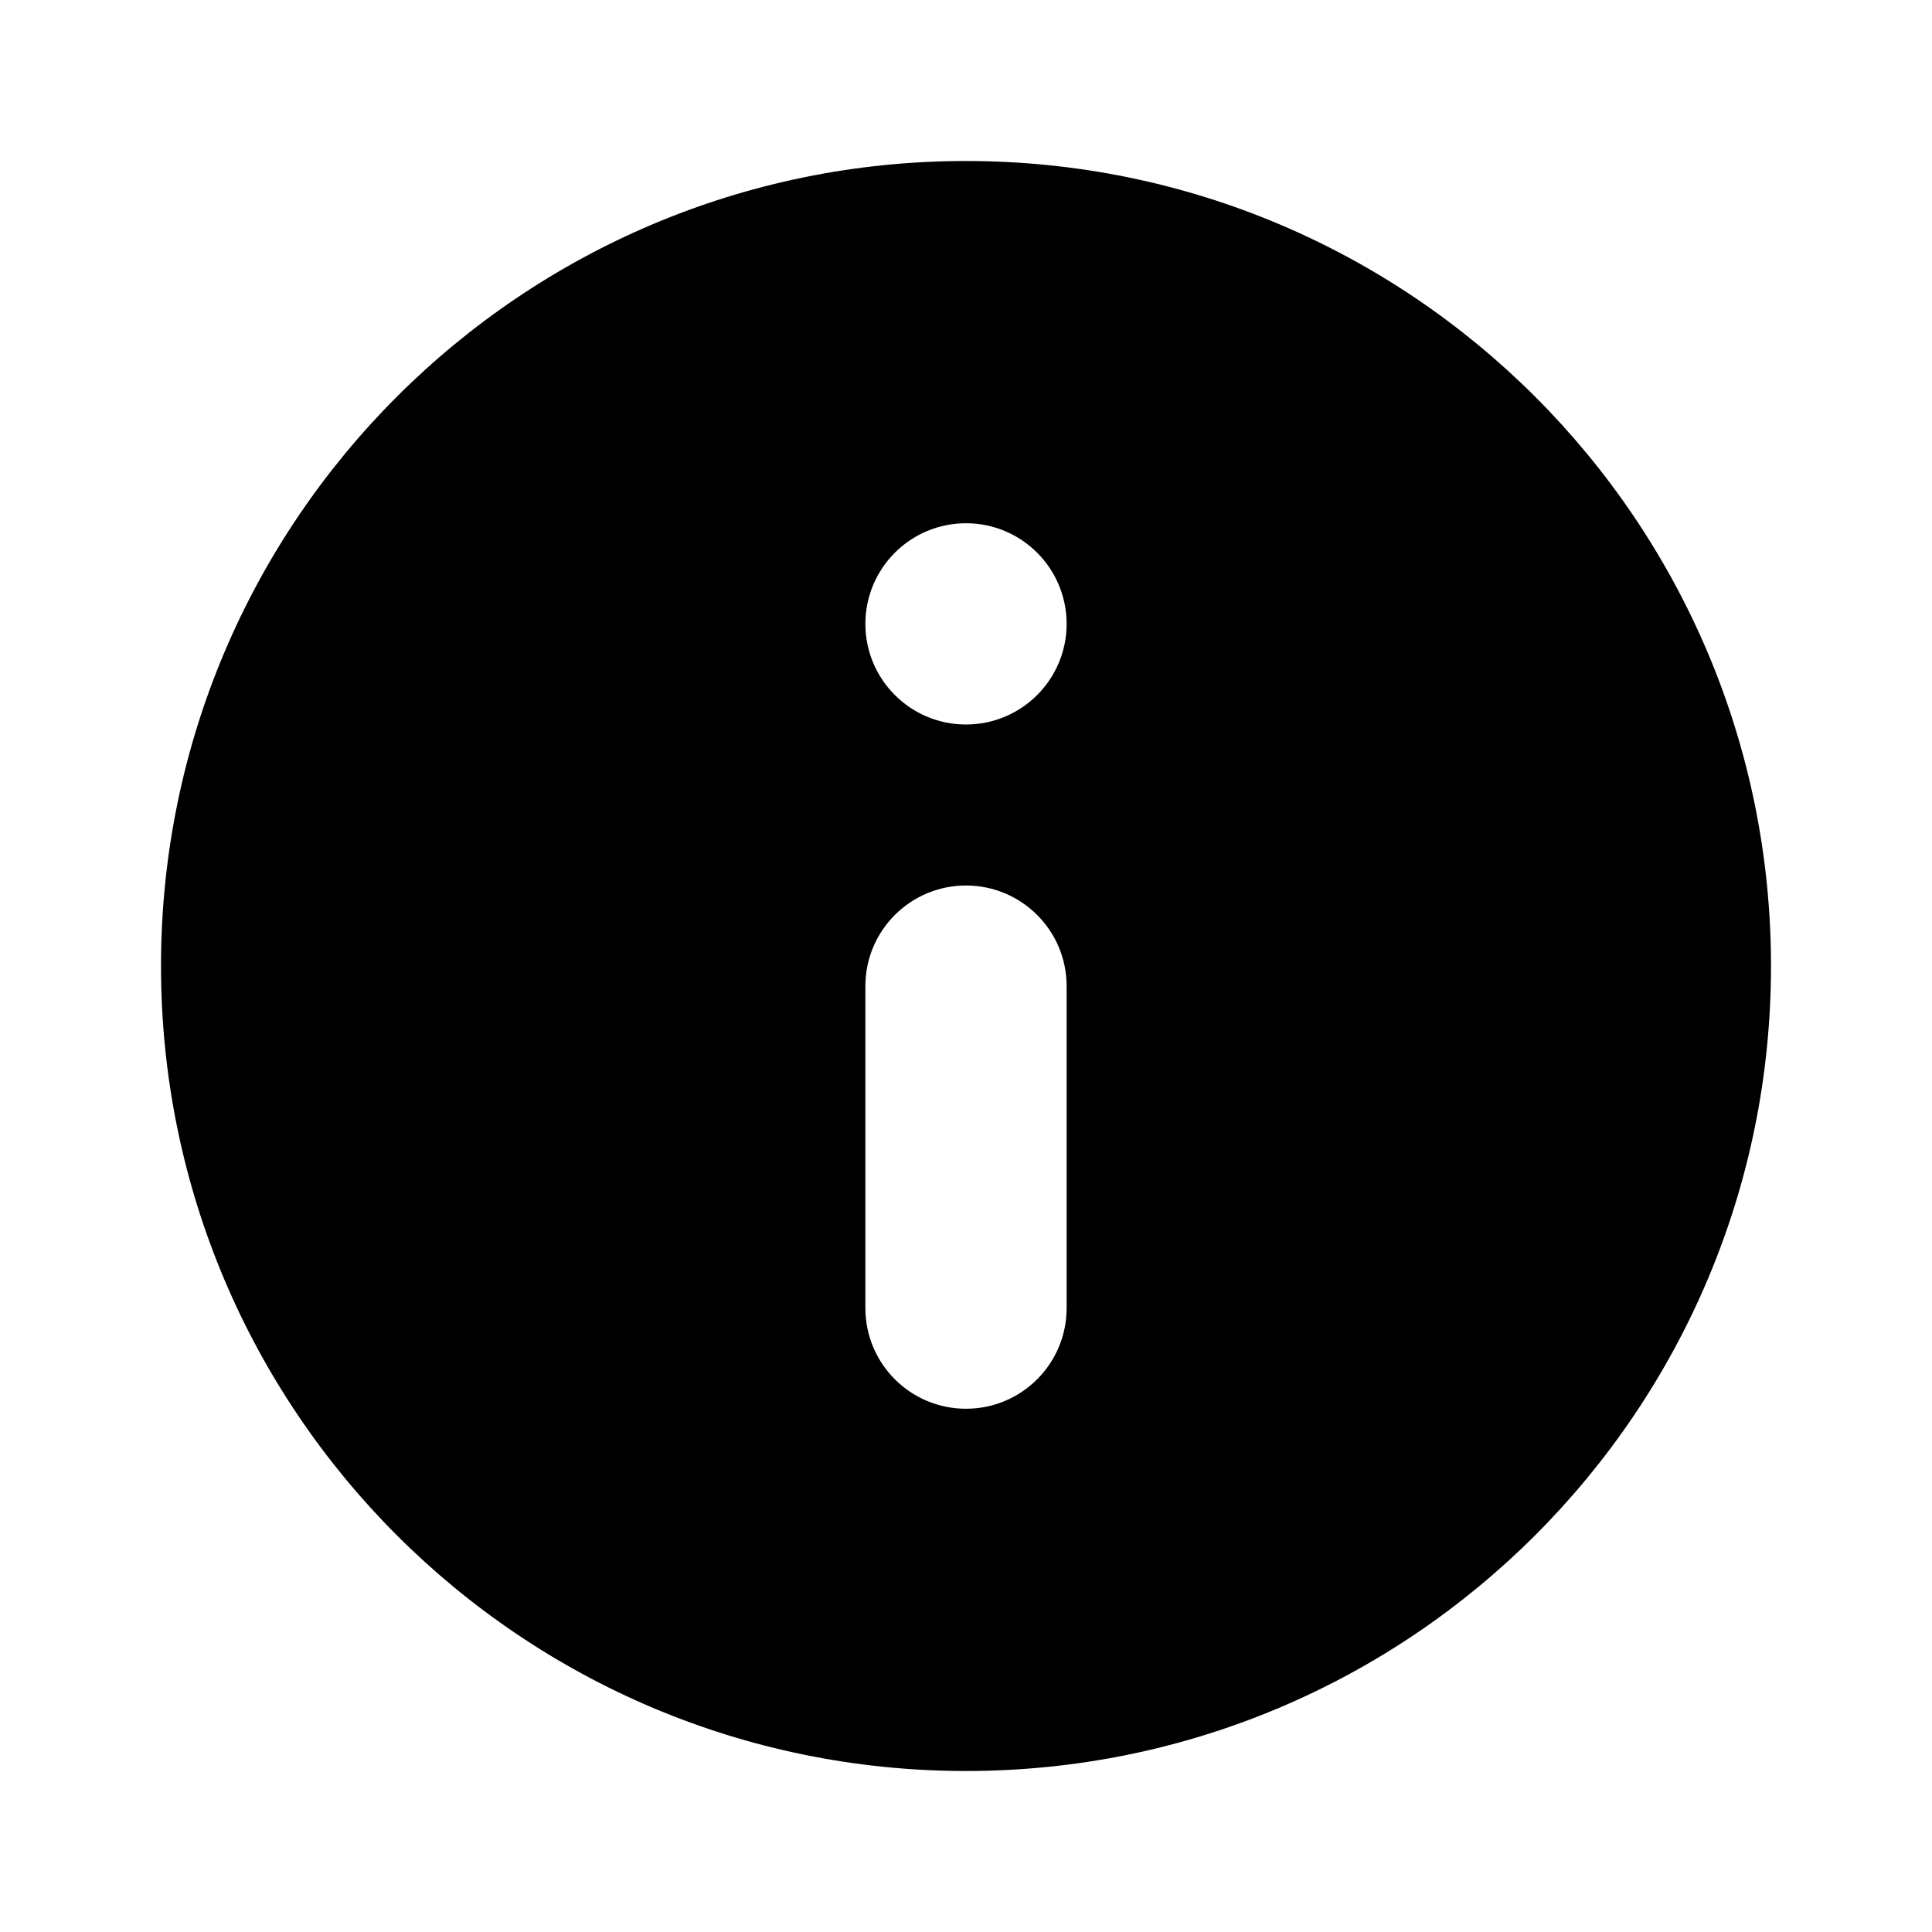
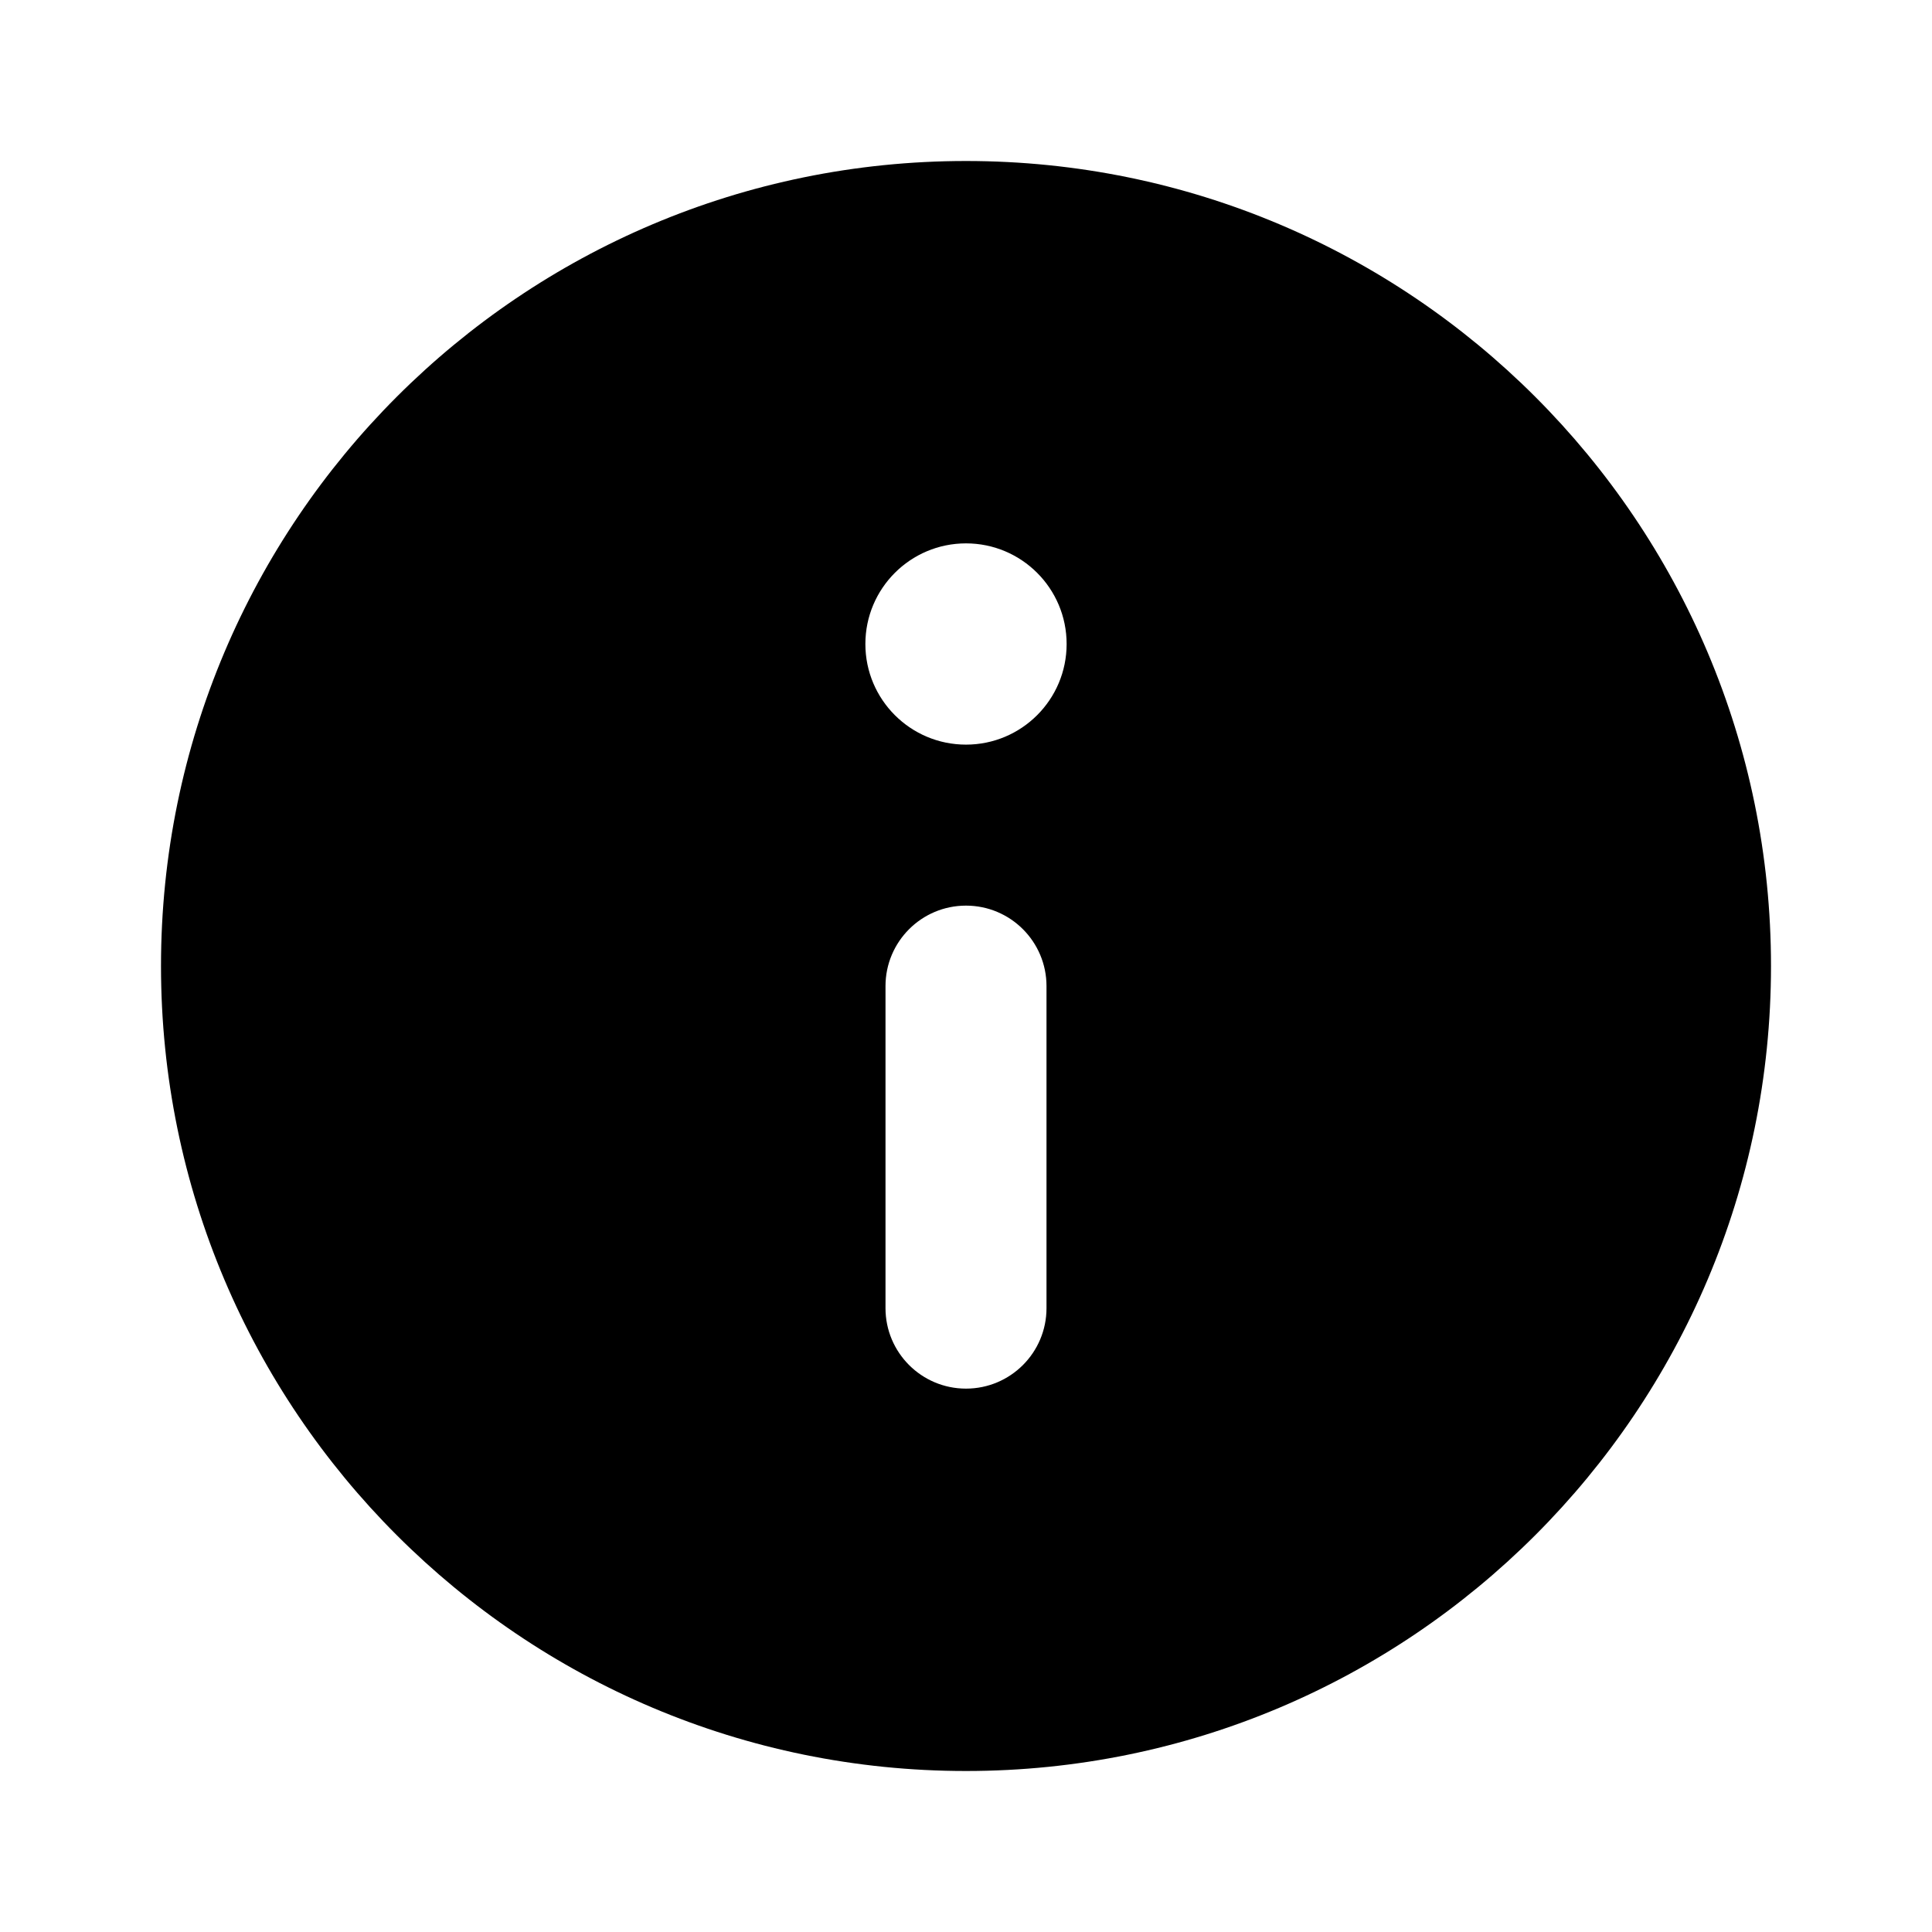
<svg xmlns="http://www.w3.org/2000/svg" viewBox="0 0 24 24" fill="none" stroke="currentColor" stroke-width="1.5" stroke-linecap="round" stroke-linejoin="round">
-   <path fill="currentColor" fill-rule="evenodd" stroke="none" d="M2 12A10 10 0 1 0 22 12A10 10 0 1 0 2 12ZM10.75 7.75A1.25 1.25 0 1 0 13.25 7.75A1.25 1.25 0 1 0 10.75 7.75ZM10.75 12.25A1.25 1.25 0 0 1 13.25 12.25L13.25 16.25A1.25 1.25 0 0 1 10.75 16.25Z" />
+   <path fill="currentColor" fill-rule="evenodd" stroke="none" d="M2 12A10 10 0 1 0 22 12A10 10 0 1 0 2 12ZM10.75 8A1.25 1.25 0 1 0 13.25 8A1.25 1.25 0 1 0 10.75 8ZM11 12.25A1 1 0 0 1 13 12.25L13 16.25A1 1 0 0 1 11 16.25Z" />
</svg>
